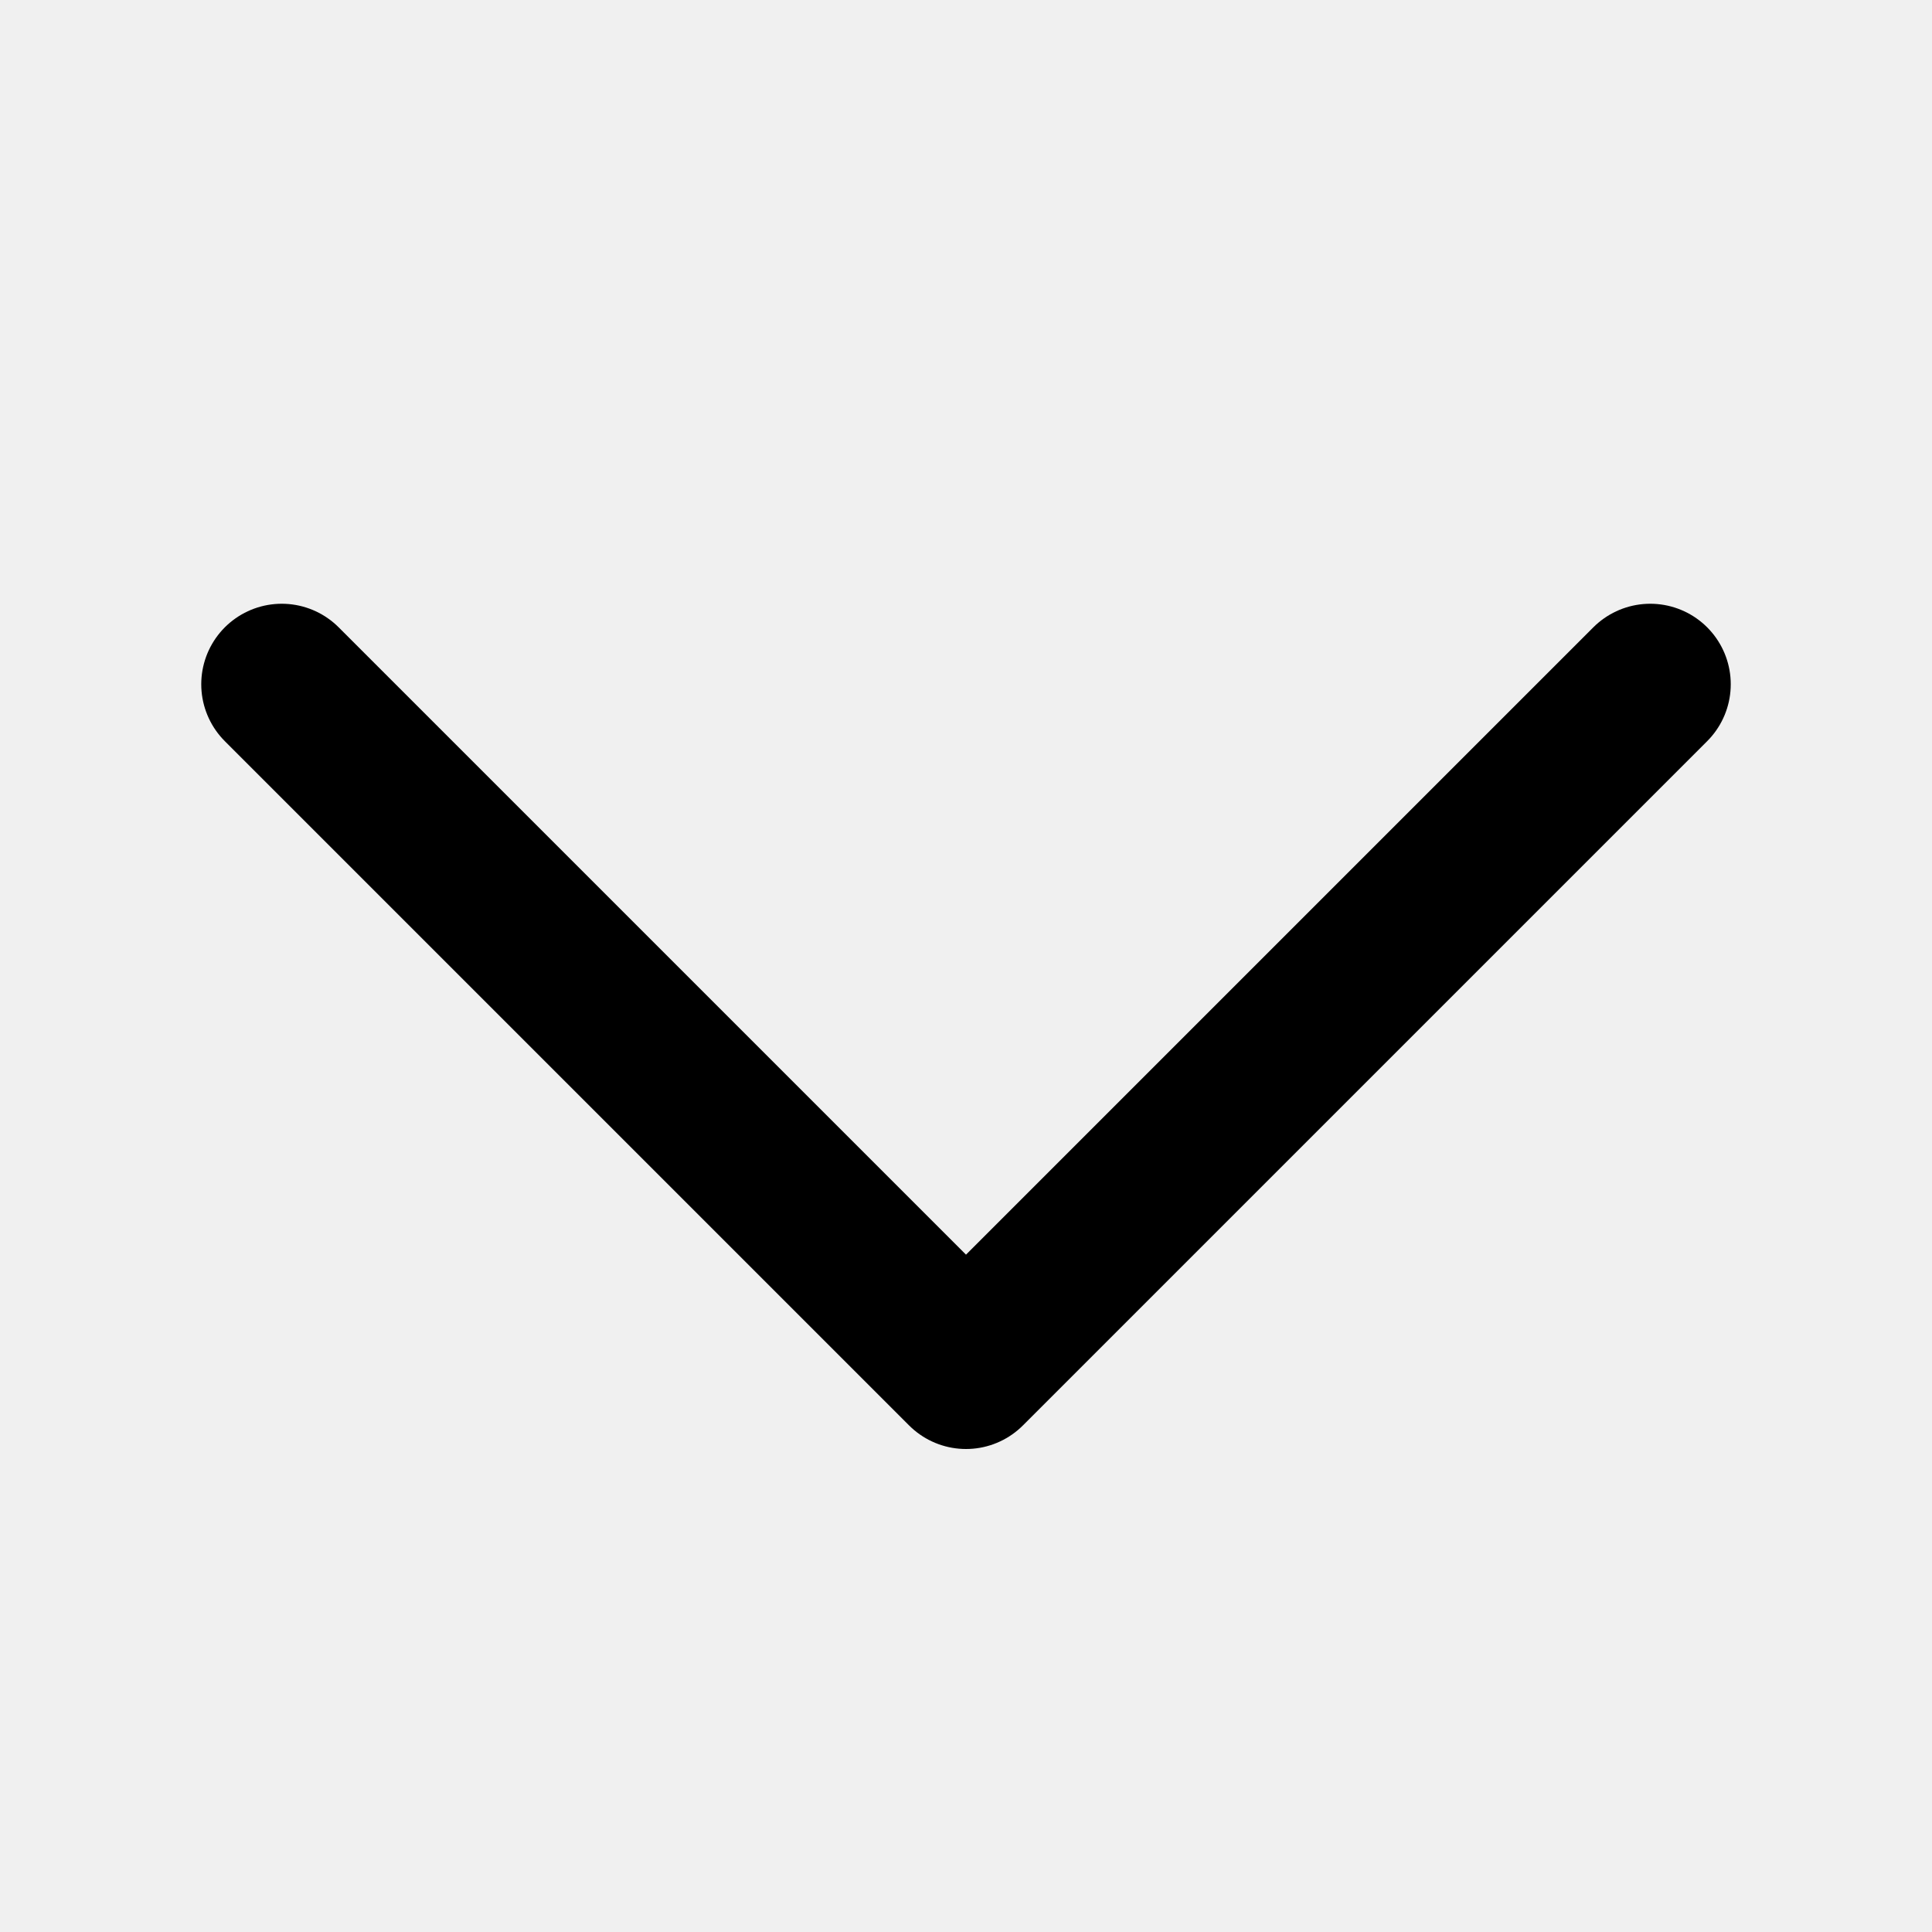
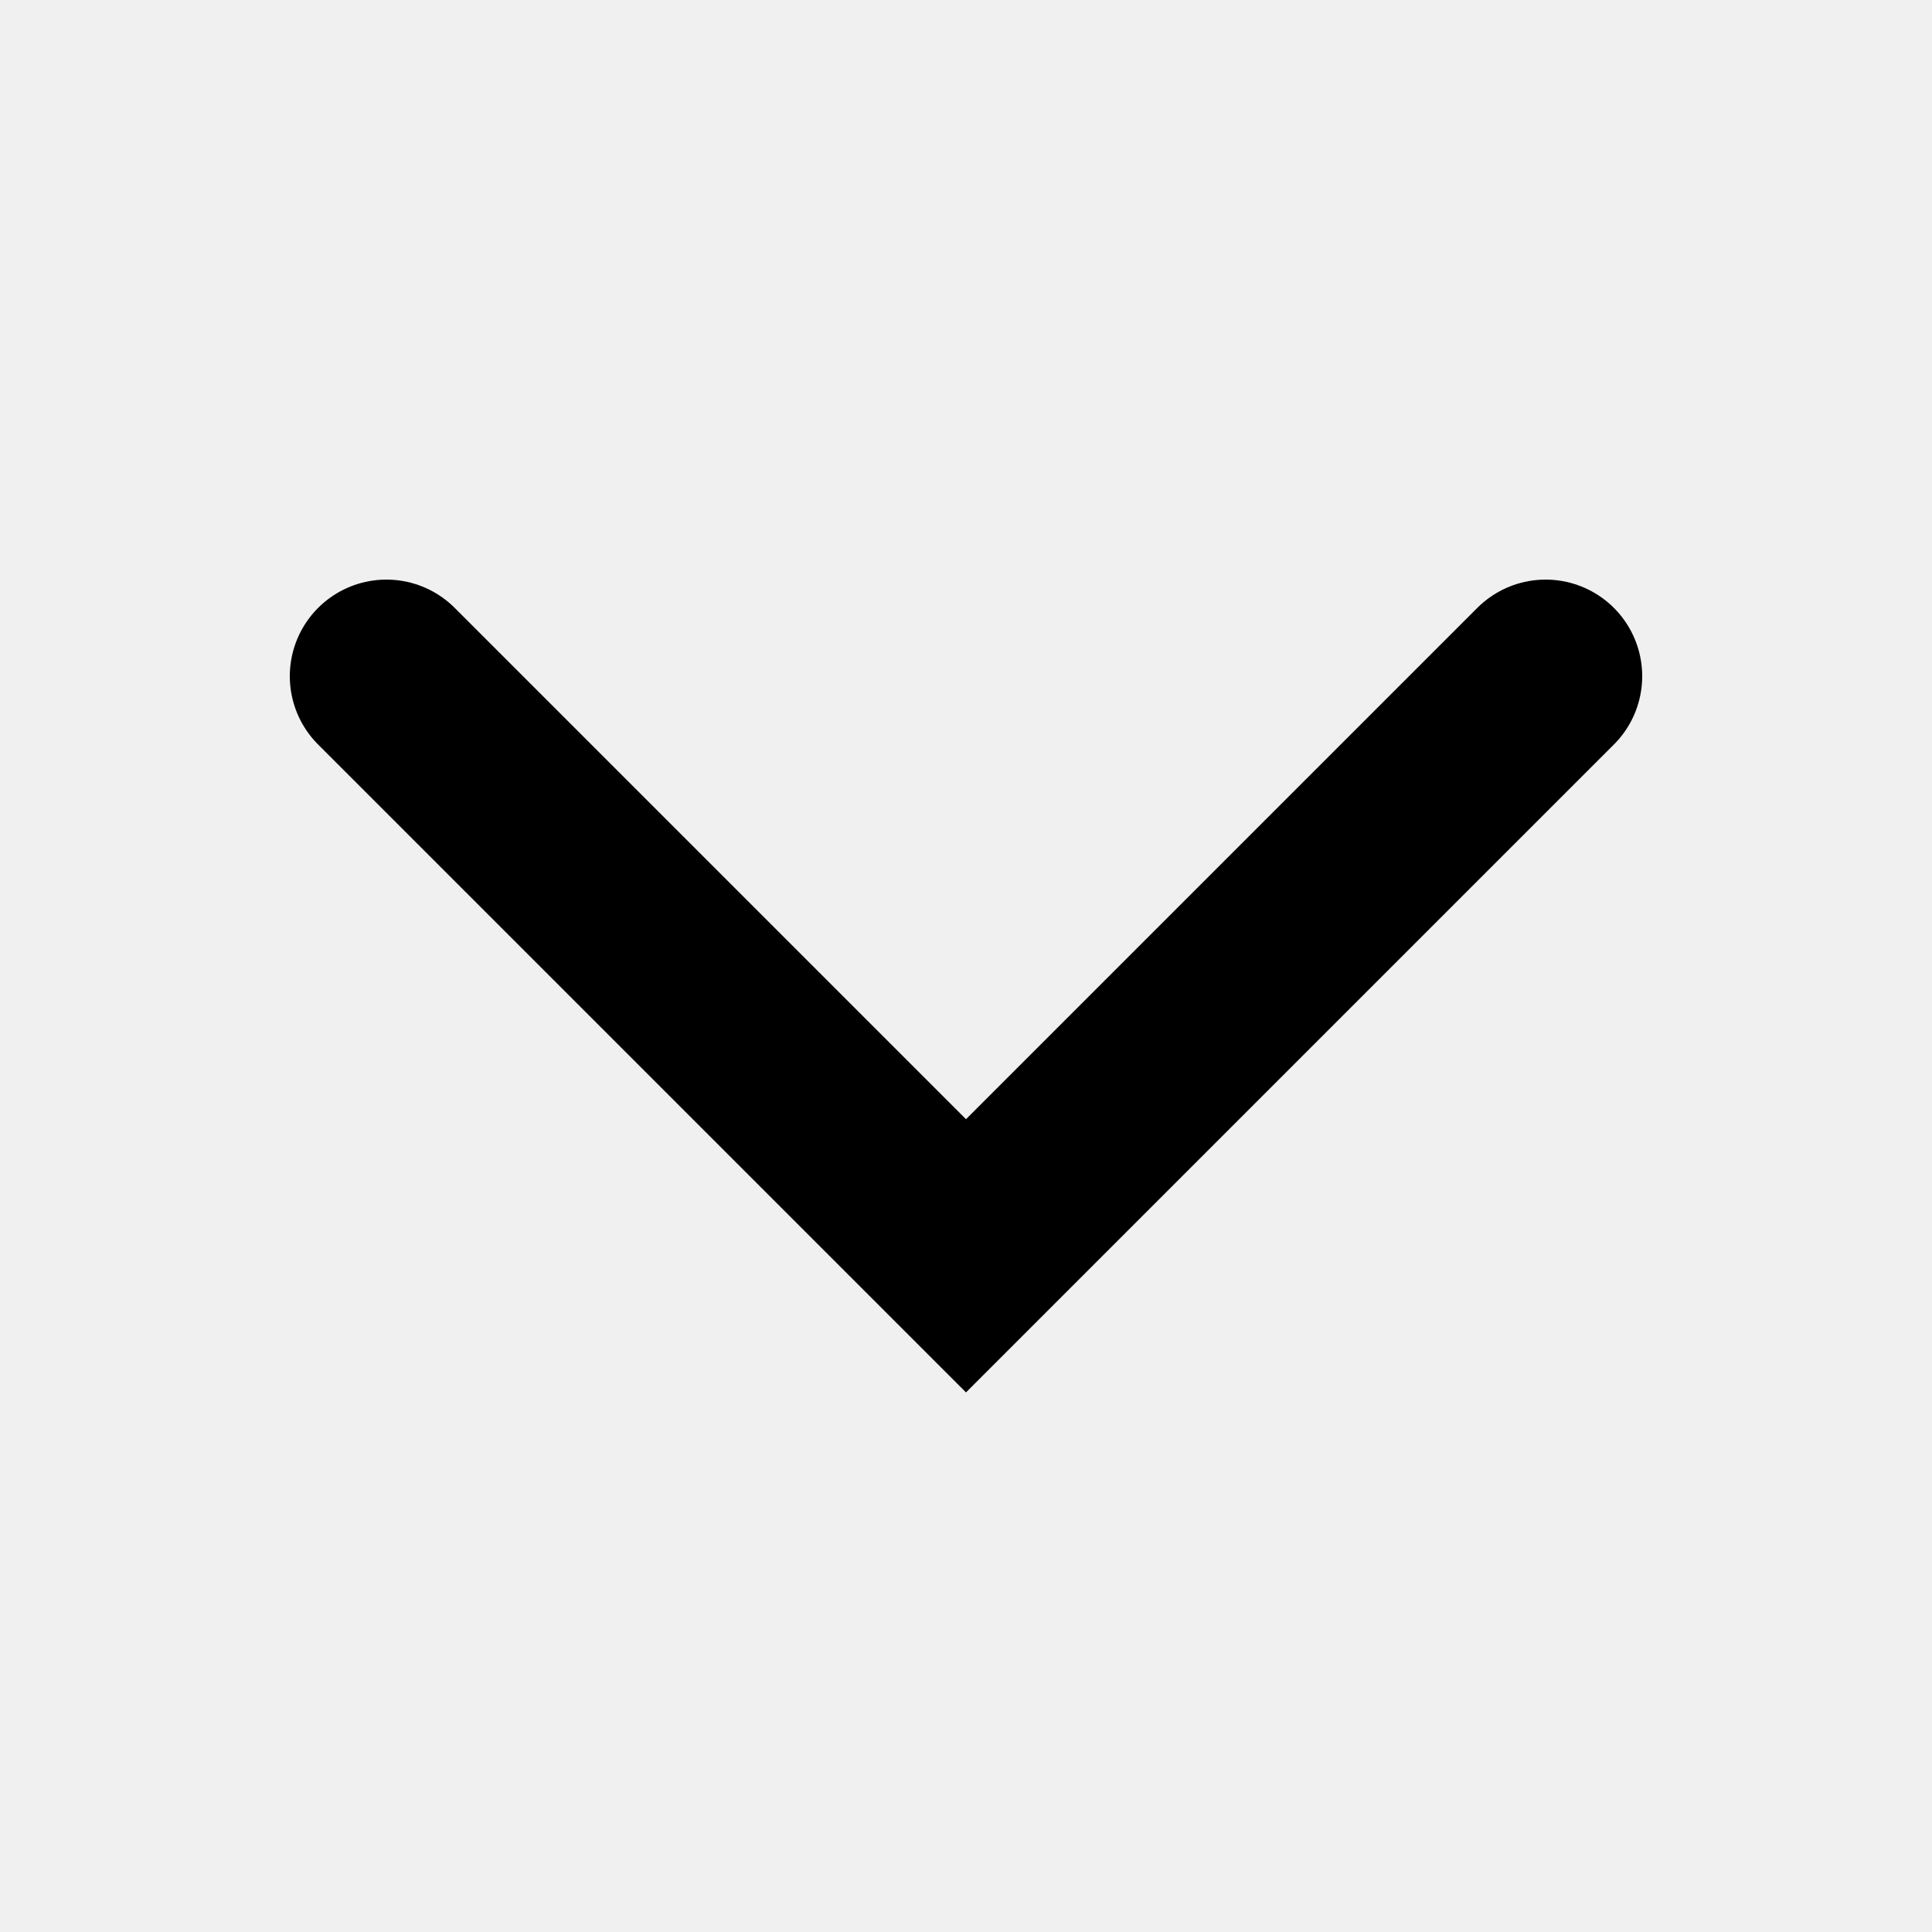
- <svg xmlns="http://www.w3.org/2000/svg" viewBox="0 0 12 12">
-   <g fill="currentColor" class="nc-icon-wrapper">
-     <polyline points="1.75 4.25 6 8.5 10.25 4.25" fill="none" stroke="currentColor" stroke-linecap="round" stroke-linejoin="round" stroke-width="1" />
+ <svg xmlns="http://www.w3.org/2000/svg" viewBox="0 0 10 10" fill="none">
+   <g clip-path="url(#clip0_17258_47367)">
+     <path d="M2 3.5L5 6.5L8 3.5" stroke="currentColor" stroke-linecap="round" />
  </g>
+   <defs>
+     <clipPath id="clip0_17258_47367">
+       <rect width="10" height="10" fill="white" />
+     </clipPath>
+   </defs>
</svg>
